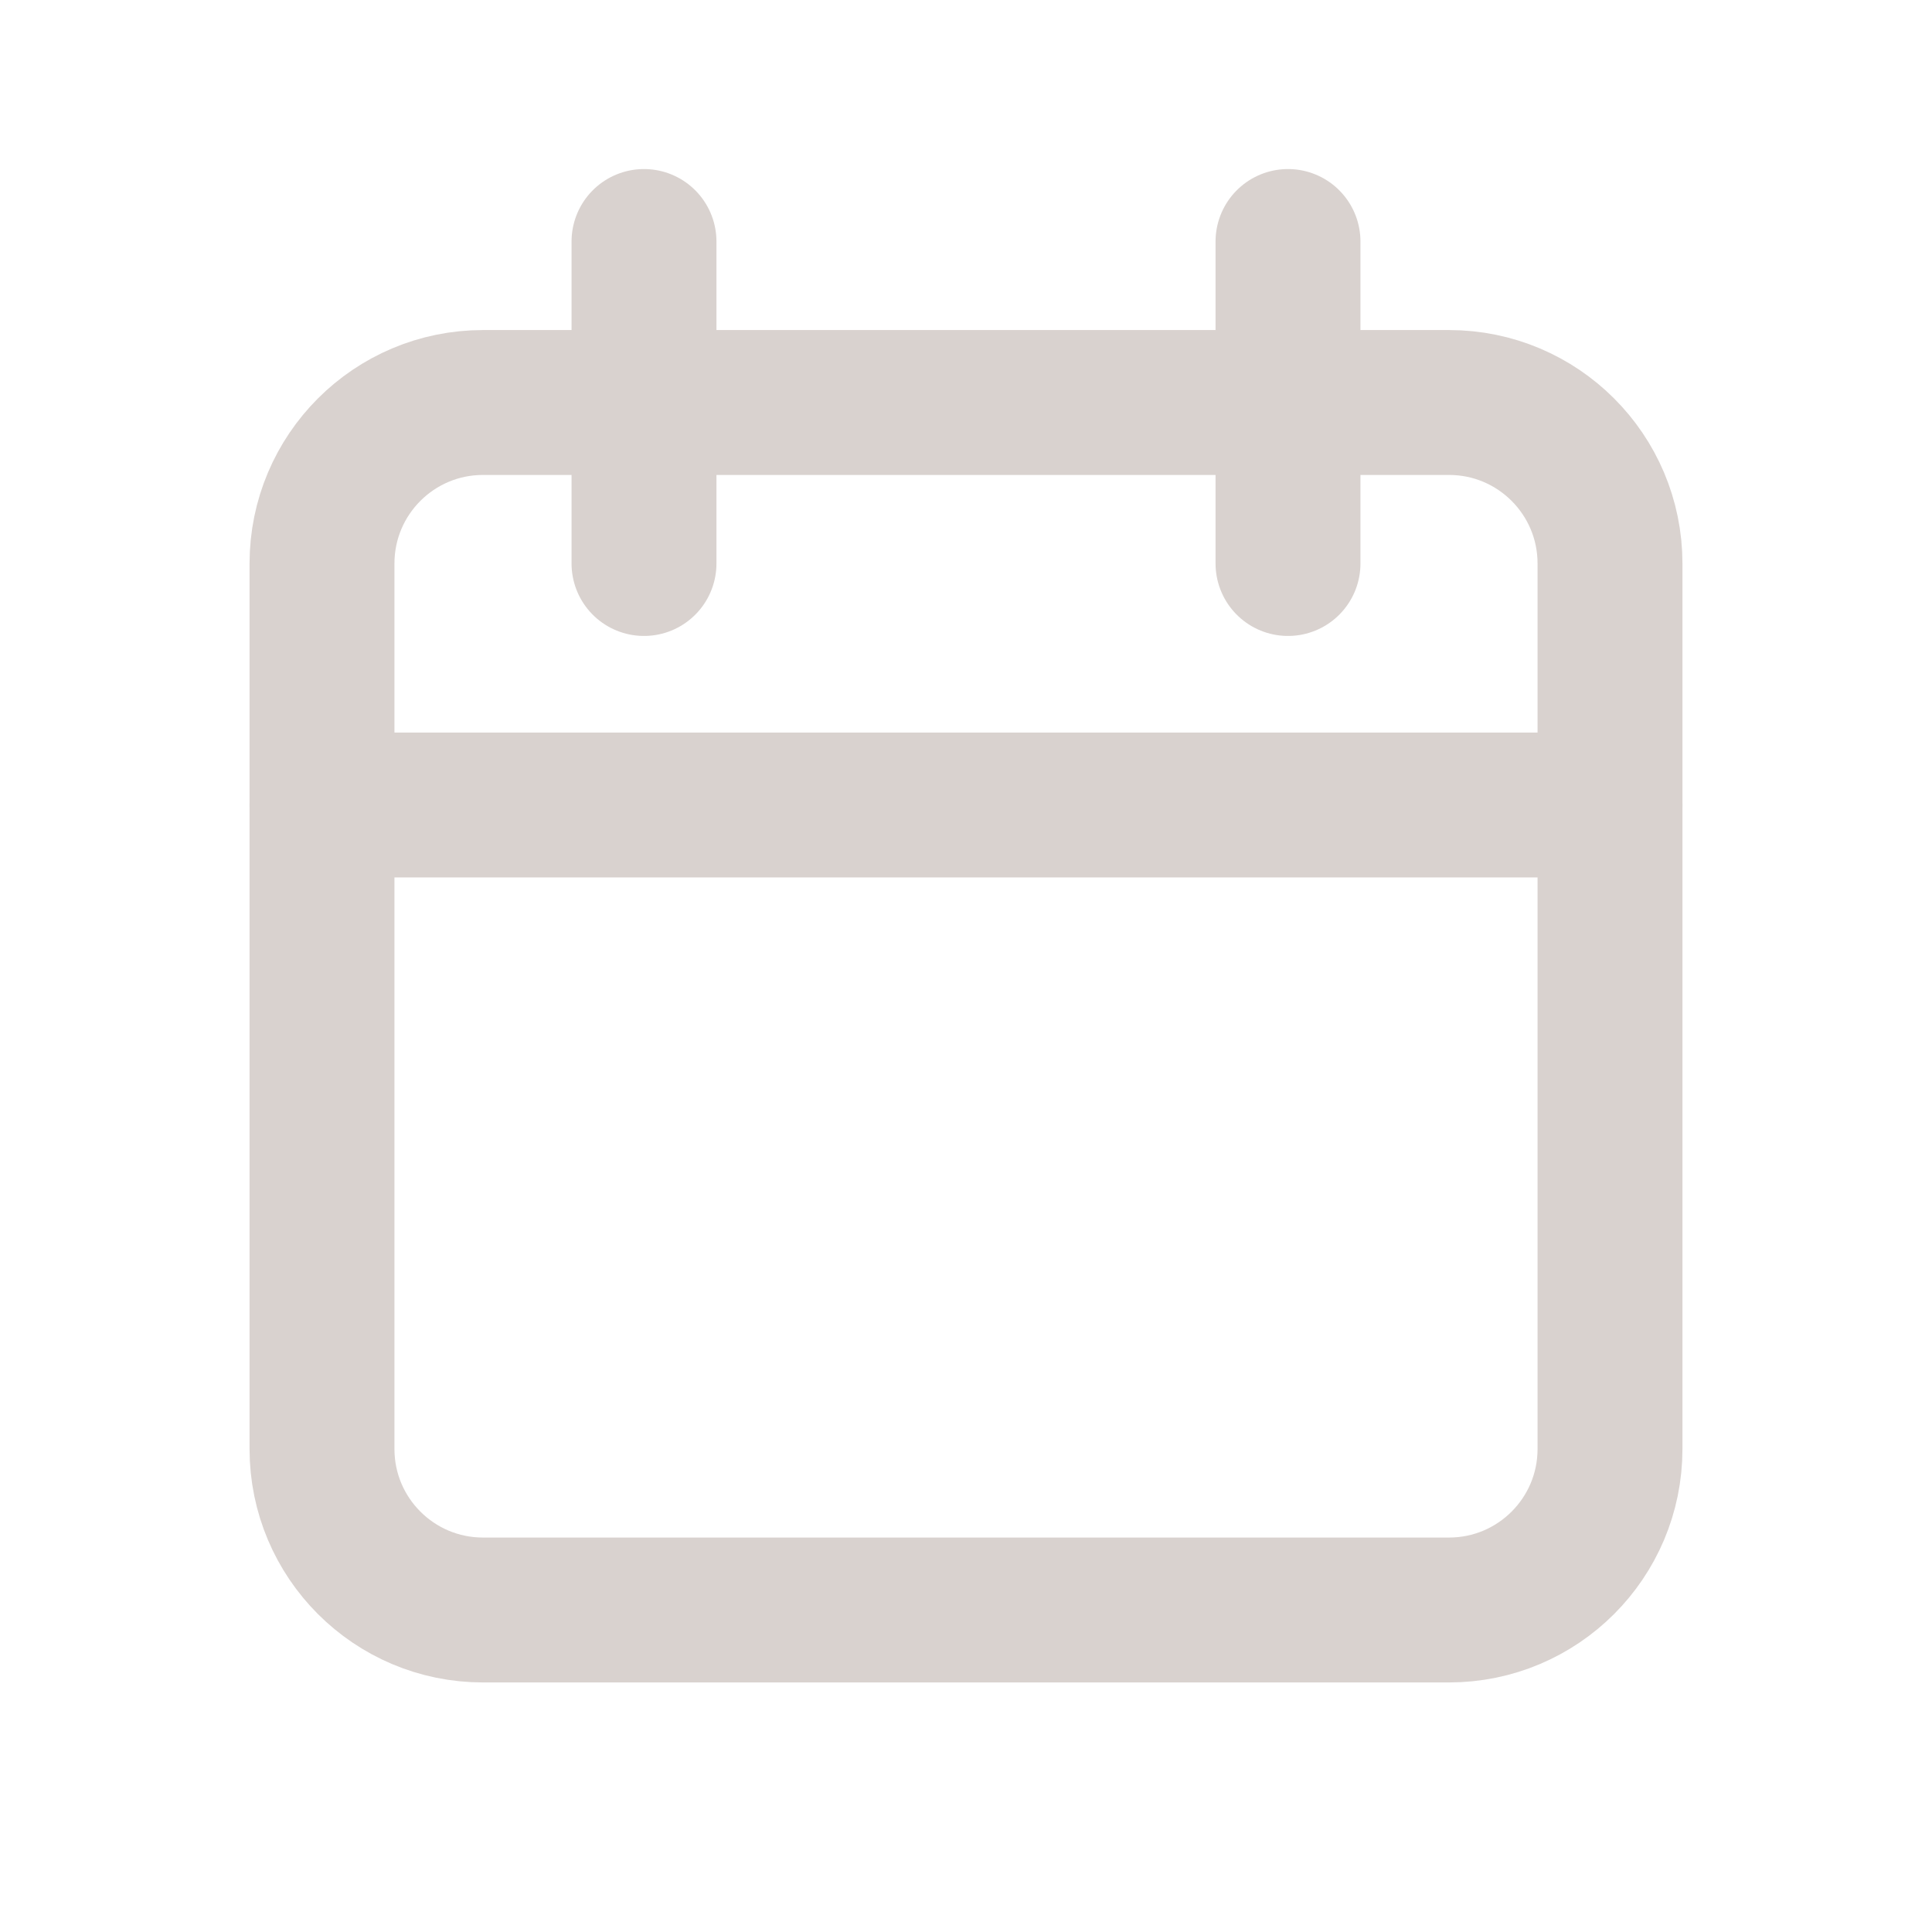
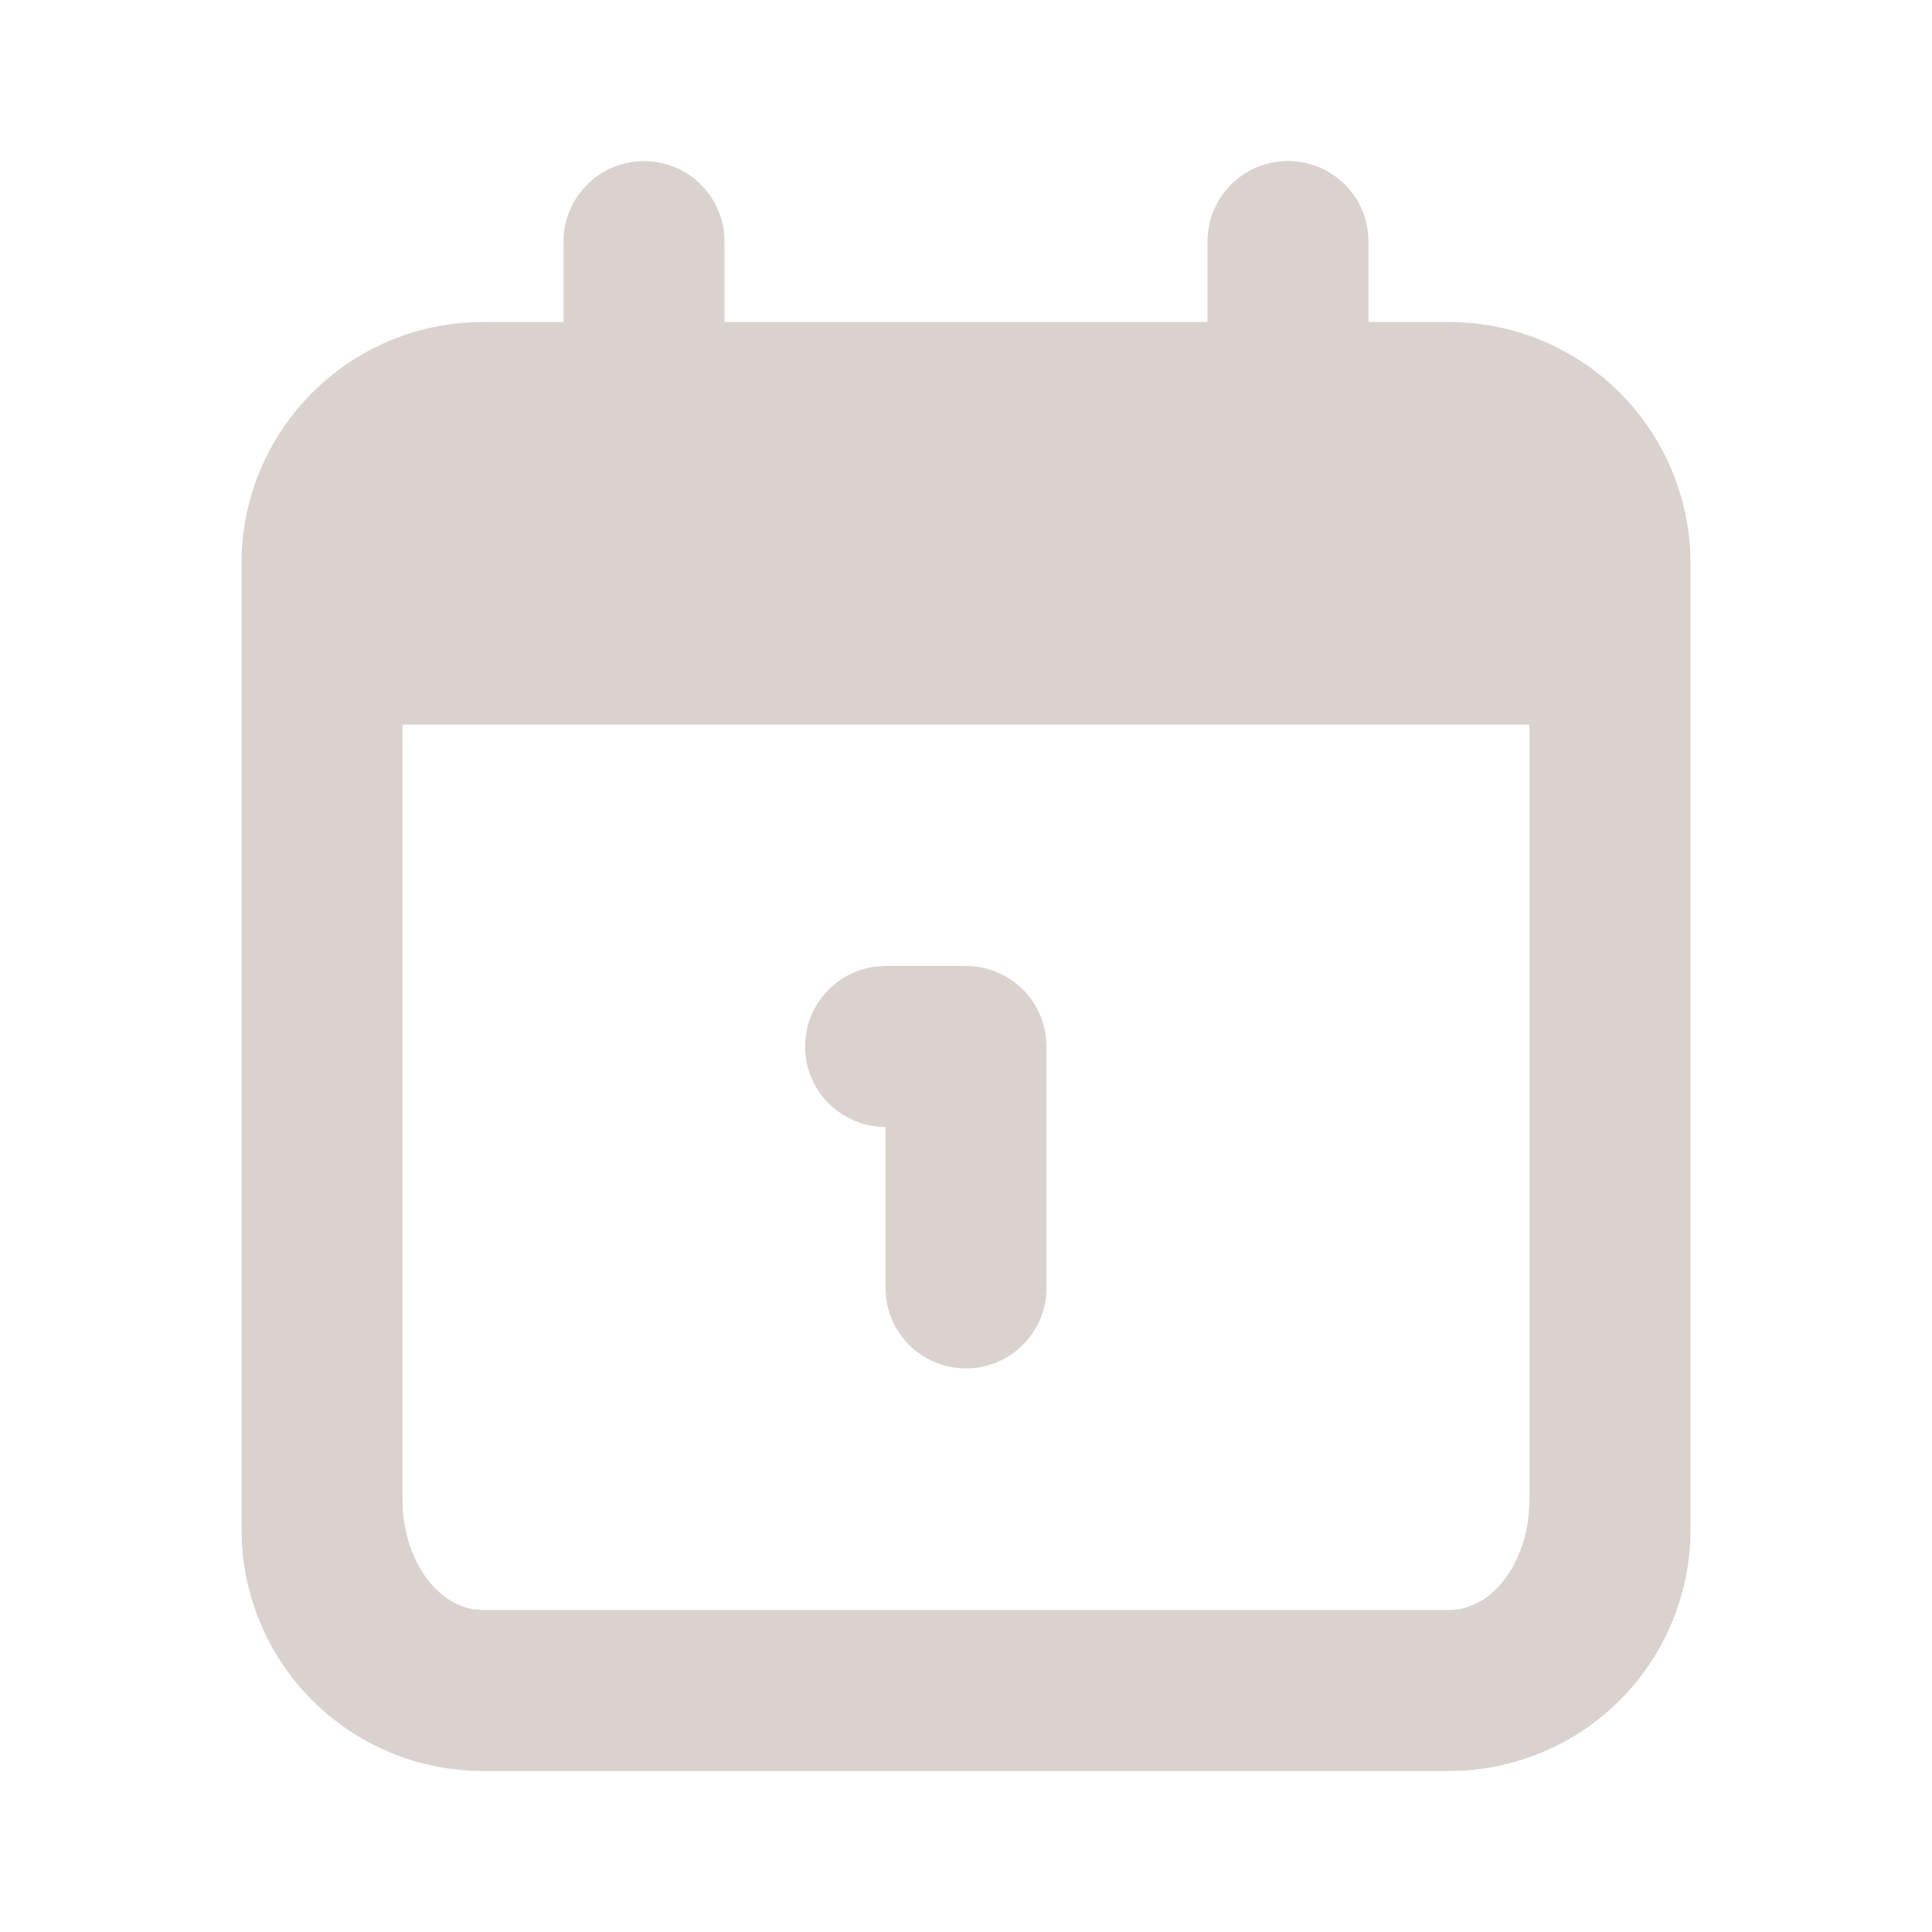
- <svg xmlns="http://www.w3.org/2000/svg" width="24" height="24" viewBox="0 0 24 24" fill="none" stroke="#D9D2CF" stroke-width="1.8" stroke-linecap="round" stroke-linejoin="round">
-   <rect x="4" y="5" width="16" height="15" rx="2" />
-   <path d="M8 3v4M16 3v4M4 10h16" />
+ <svg xmlns="http://www.w3.org/2000/svg" preserveAspectRatio="none" overflow="visible" style="display: block;" width="24" height="24" viewBox="0 0 24 24" fill="none">
+   <g id="Calendar--Streamline-Tabler-Filled">
+     <path id="Vector" d="M16 2C16.245 2 16.481 2.09 16.664 2.253C16.847 2.415 16.964 2.64 16.993 2.883L17 3V4H18C18.765 4 19.502 4.292 20.058 4.817C20.615 5.342 20.95 6.06 20.995 6.824L21 7V19C21 19.765 20.708 20.502 20.183 21.058C19.658 21.615 18.94 21.95 18.176 21.995L18 22H6C5.235 22 4.498 21.708 3.942 21.183C3.385 20.658 3.05 19.94 3.005 19.176L3 19V7C3 6.235 3.292 5.498 3.817 4.942C4.342 4.385 5.06 4.05 5.824 4.005L6 4H7V3C7 2.745 7.098 2.5 7.273 2.315C7.448 2.129 7.687 2.018 7.941 2.003C8.196 1.988 8.446 2.071 8.642 2.234C8.837 2.398 8.963 2.63 8.993 2.883L9 3V4H15V3C15 2.735 15.105 2.48 15.293 2.293C15.48 2.105 15.735 2 16 2ZM19 9H5V18.625C5 19.33 5.386 19.911 5.883 19.991L6 20H18C18.513 20 18.936 19.47 18.993 18.785L19 18.625V9Z" fill="#D9D2CF" />
+     <path id="Vector_2" d="M12 12C12.245 12 12.481 12.09 12.664 12.253C12.847 12.415 12.964 12.64 12.993 12.883L13 13V16C13 16.255 12.902 16.5 12.727 16.685C12.552 16.871 12.313 16.982 12.059 16.997C11.804 17.012 11.554 16.929 11.358 16.766C11.163 16.602 11.037 16.37 11.007 16.117L11 16V14C10.745 14 10.5 13.902 10.315 13.727C10.129 13.552 10.018 13.313 10.003 13.059C9.988 12.804 10.071 12.554 10.234 12.358C10.398 12.163 10.63 12.037 10.883 12.007L11 12H12Z" fill="#D9D2CF" />
+   </g>
</svg>
